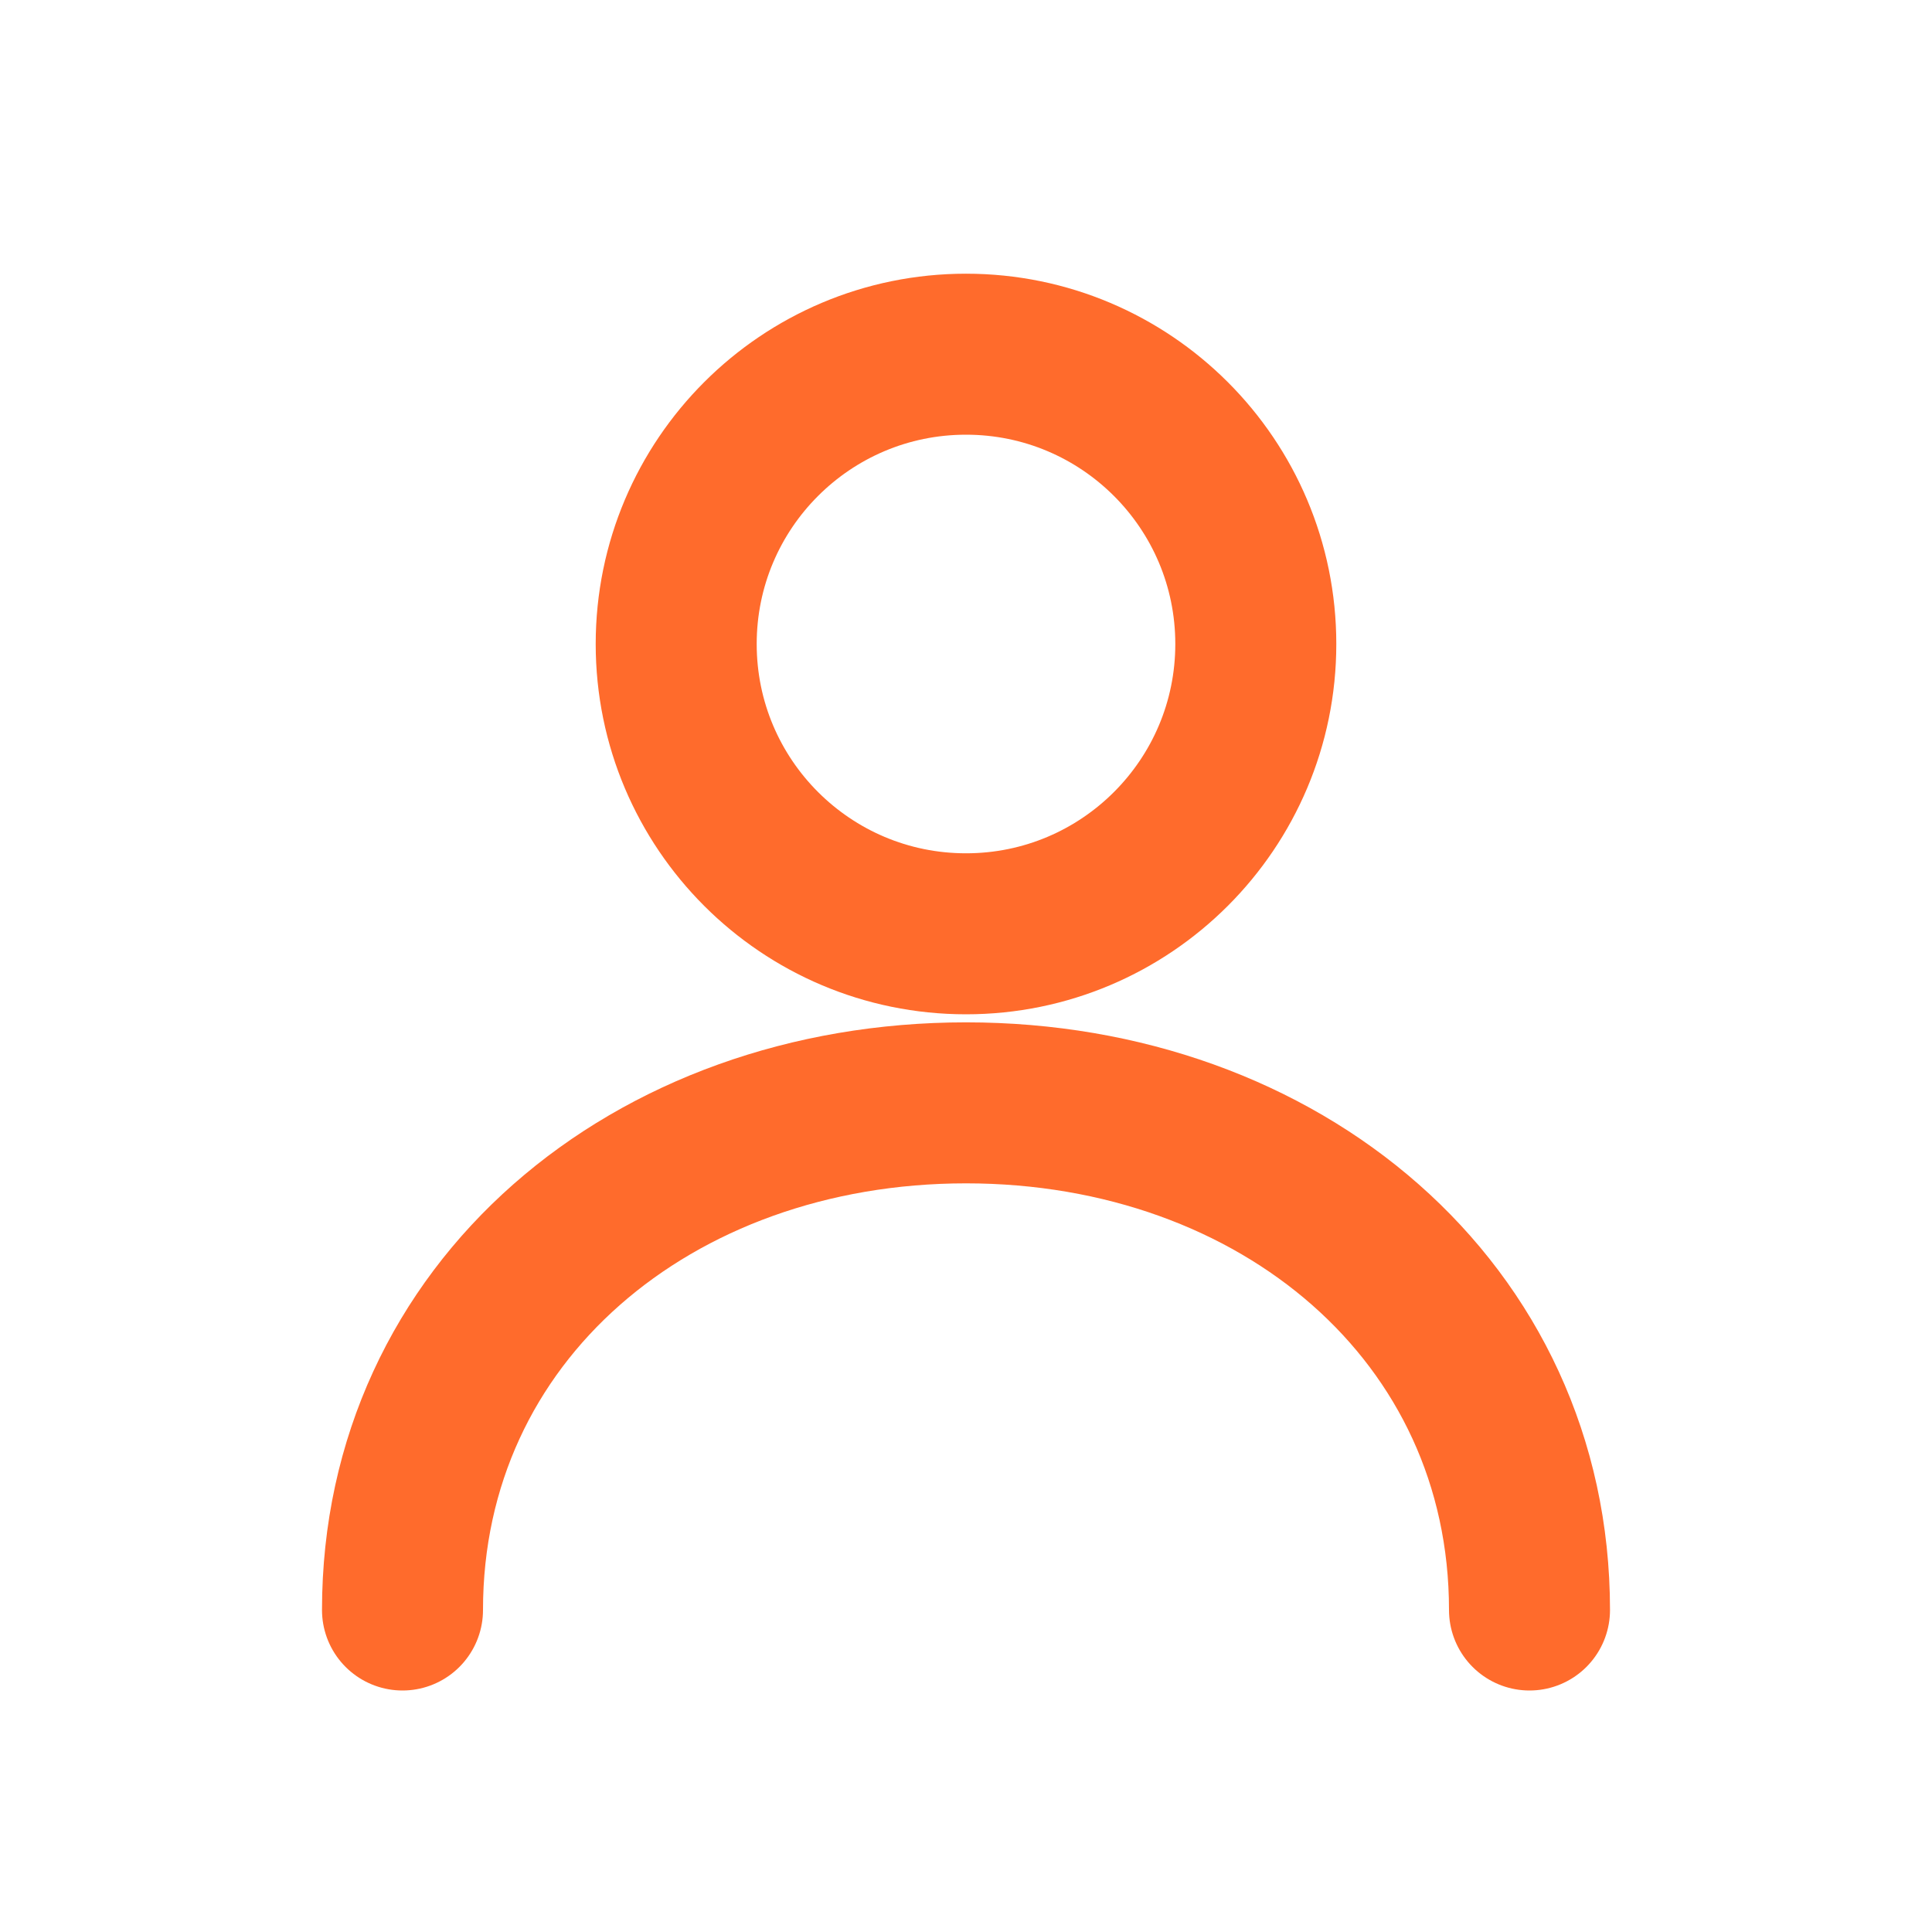
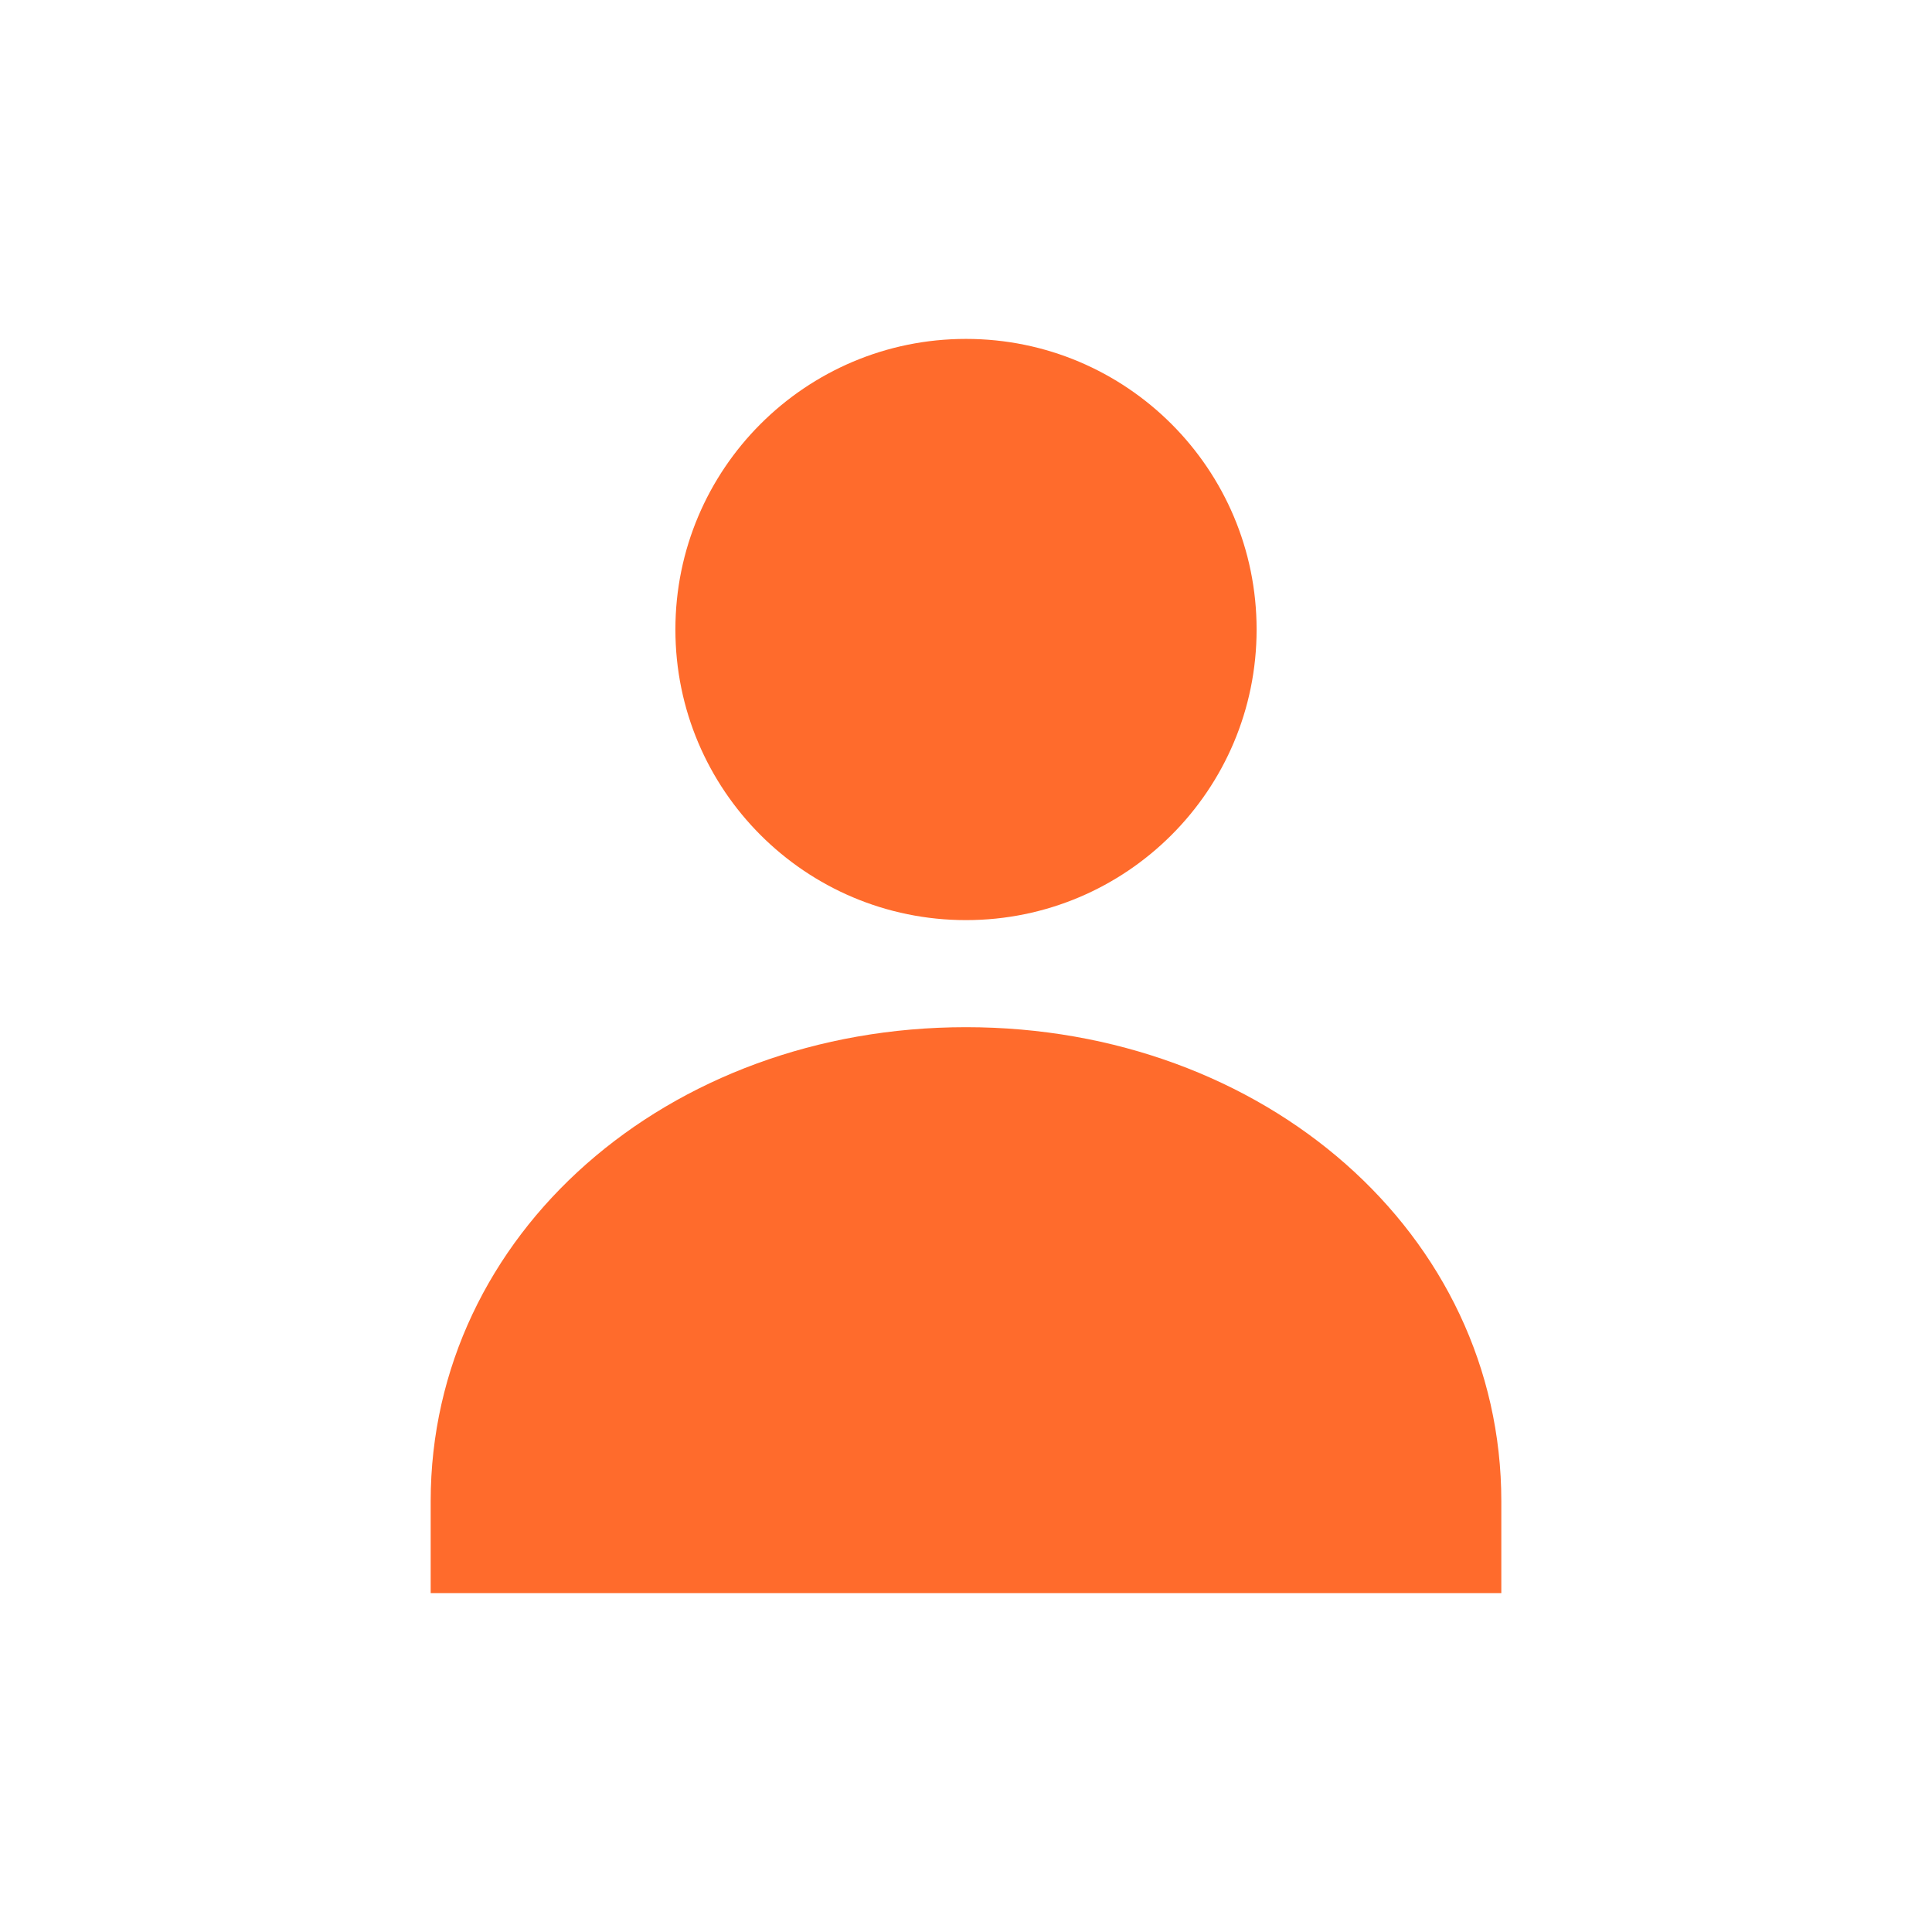
- <svg xmlns="http://www.w3.org/2000/svg" viewBox="0 0 24 24" fill="none" stroke="#ff6b2c" stroke-width="2" stroke-linecap="round" stroke-linejoin="round">
-   <circle cx="12" cy="8" r="3.6" />
-   <path d="M5 20c0-3.7 3.1-6.3 7-6.3s7 2.6 7 6.3" />
+ <svg xmlns="http://www.w3.org/2000/svg" viewBox="0 0 24 24" fill="#ff6b2c">
+   <g transform="translate(12 12) scale(0.95) translate(-12 -12)">
+     <circle cx="12" cy="7.6" r="3.8" />
+     <path d="M12 12.8c-3.9 0-7 2.7-7 6.2v1.2h14v-1.2c0-3.5-3.1-6.2-7-6.2z" />
+   </g>
</svg>
